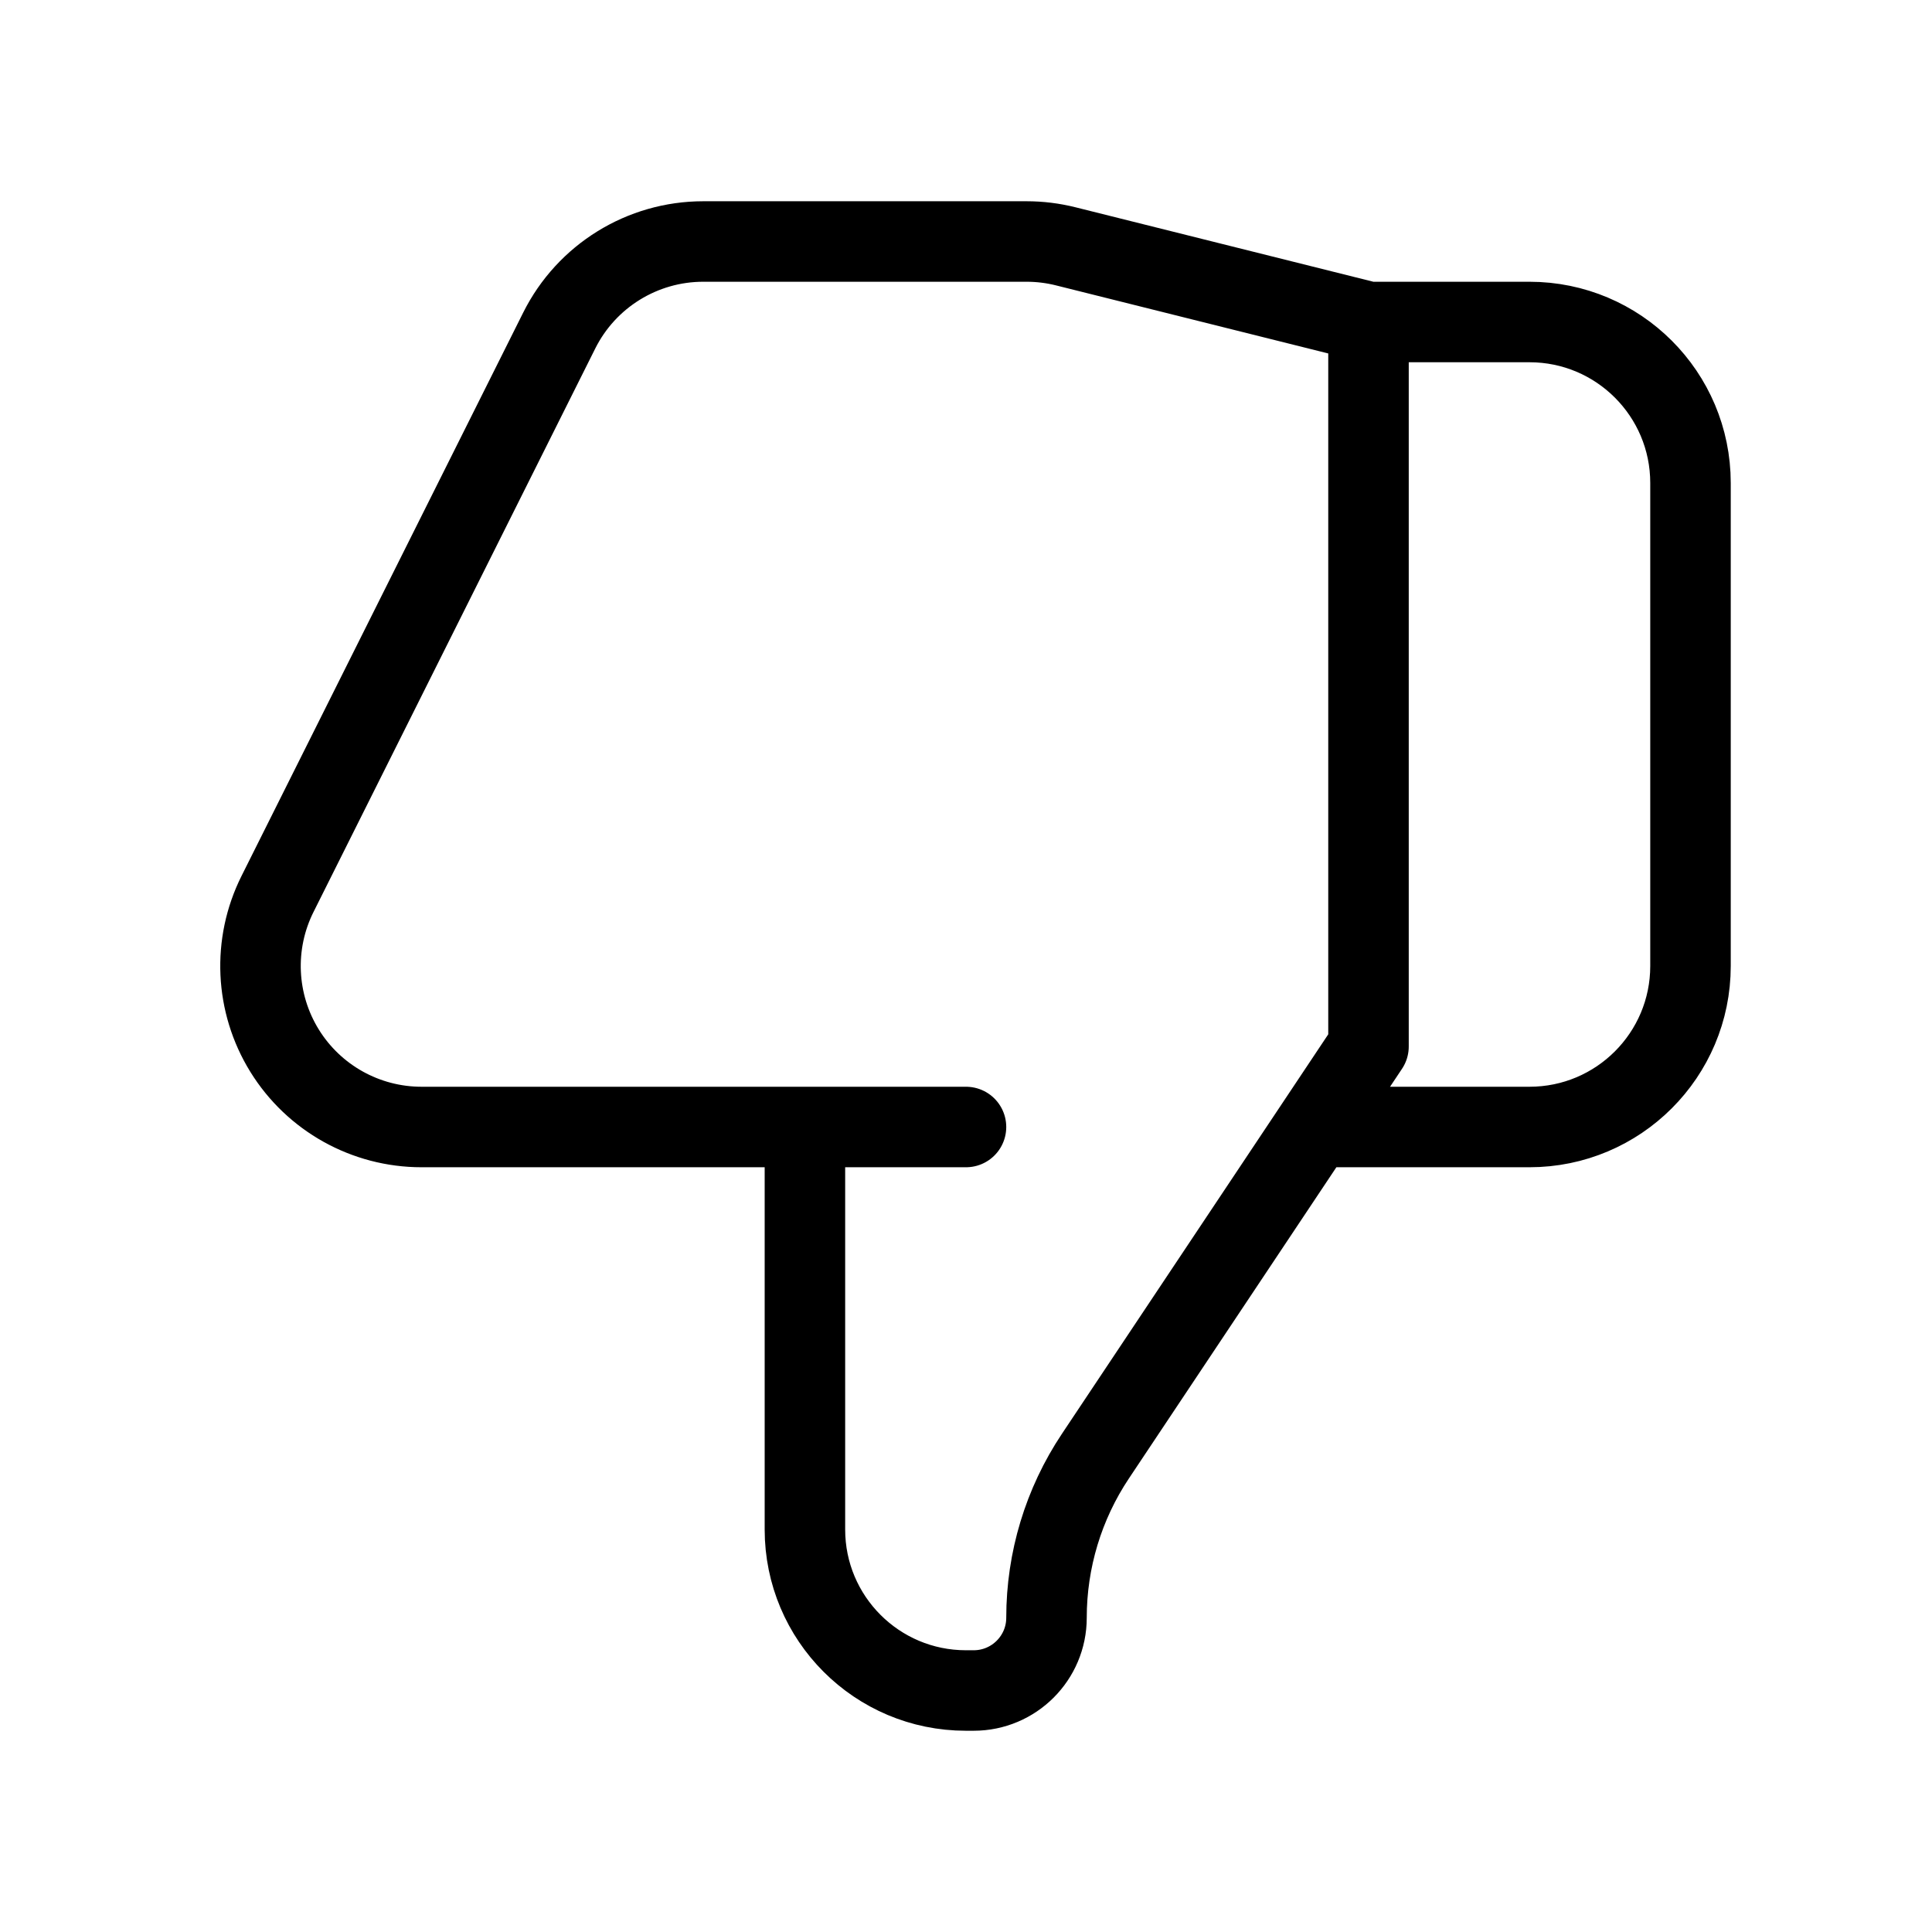
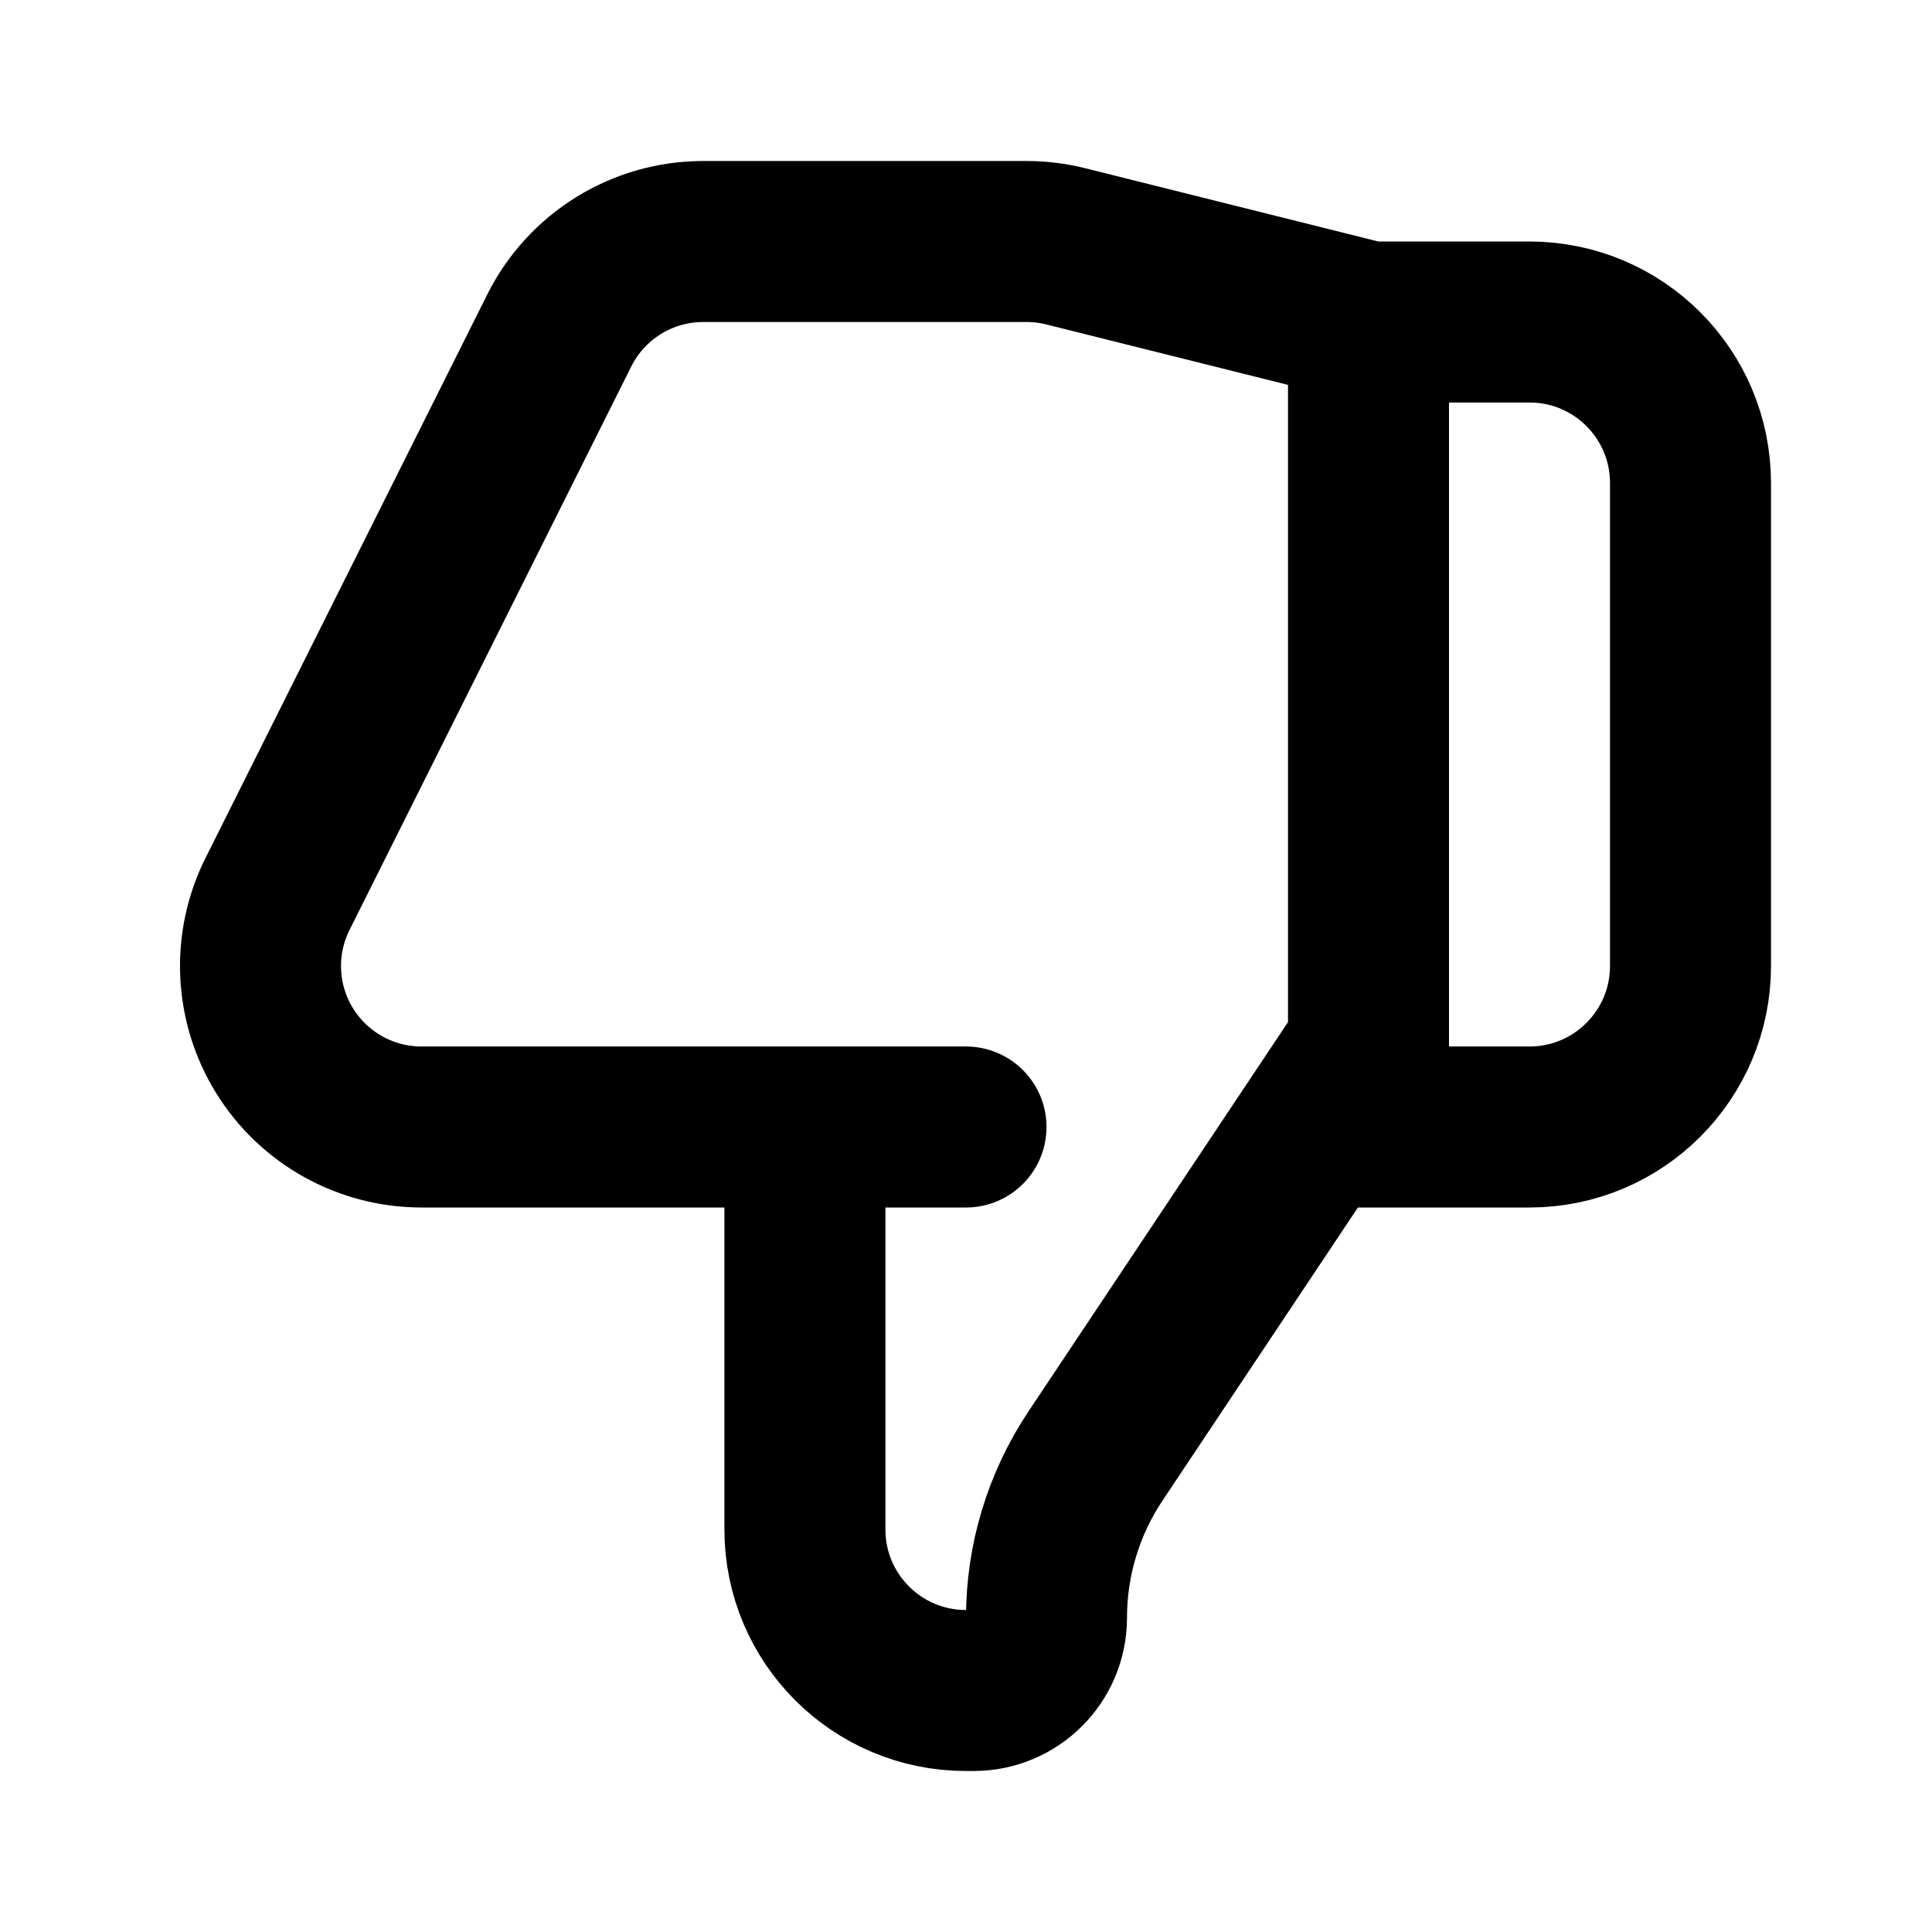
- <svg xmlns="http://www.w3.org/2000/svg" class="h-10 w-10 text-red-500 basis-1/4" fill="none" viewBox="0 0 24 24" stroke="currentColor" aria-hidden="true">
-   <path stroke-linecap="round" stroke-linejoin="round" stroke-width="1" d="M10 14H5.236a2 2 0 01-1.789-2.894l3.5-7A2 2 0 018.736 3h4.018a2 2 0 01.485.06l3.76.94m-7 10v5a2 2 0 002 2h.096c.5 0 .905-.405.905-.904 0-.715.211-1.413.608-2.008L17 13V4m-7 10h2m5-10h2a2 2 0 012 2v6a2 2 0 01-2 2h-2.5" />
+ <svg xmlns="http://www.w3.org/2000/svg" class="h-12 w-12 text-red-500 basis-1/4" fill="none" viewBox="0 0 24 24" stroke="currentColor" aria-hidden="true">
+   <path stroke-linecap="round" stroke-linejoin="round" stroke-width="2" d="M10 14H5.236a2 2 0 01-1.789-2.894l3.5-7A2 2 0 018.736 3h4.018a2 2 0 01.485.06l3.76.94m-7 10v5a2 2 0 002 2h.096c.5 0 .905-.405.905-.904 0-.715.211-1.413.608-2.008L17 13V4m-7 10h2m5-10h2a2 2 0 012 2v6a2 2 0 01-2 2h-2.5" />
</svg>
